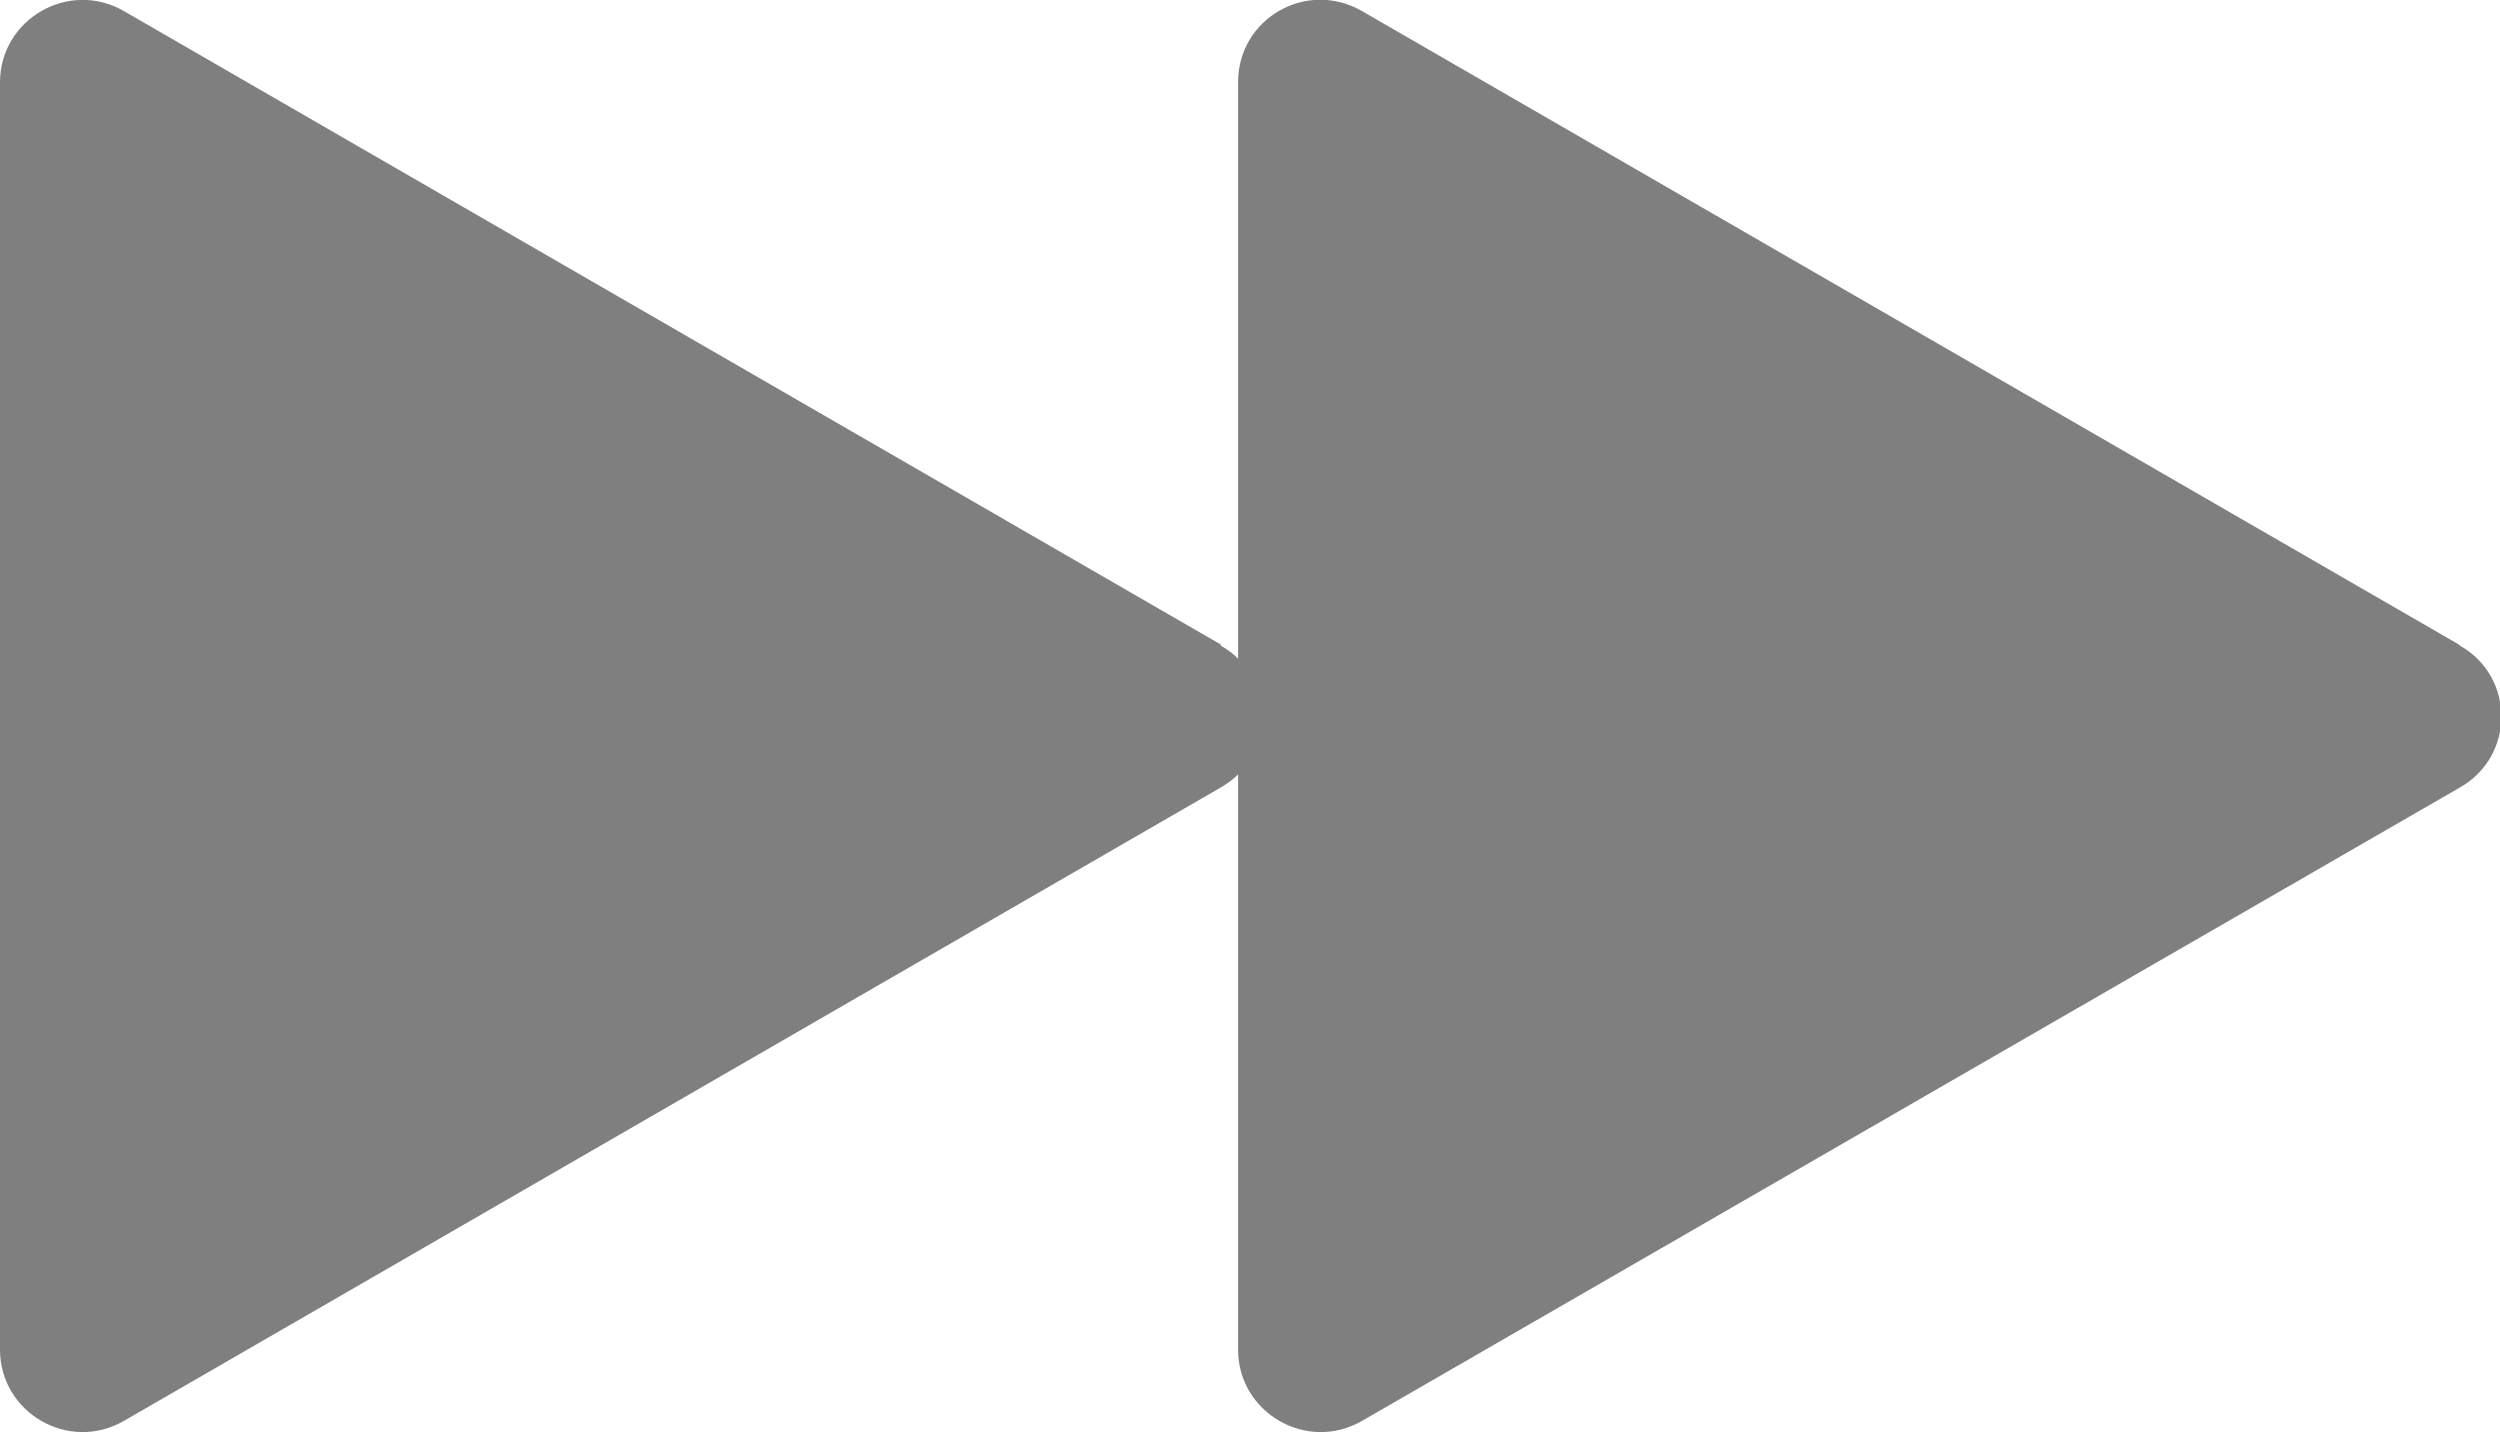
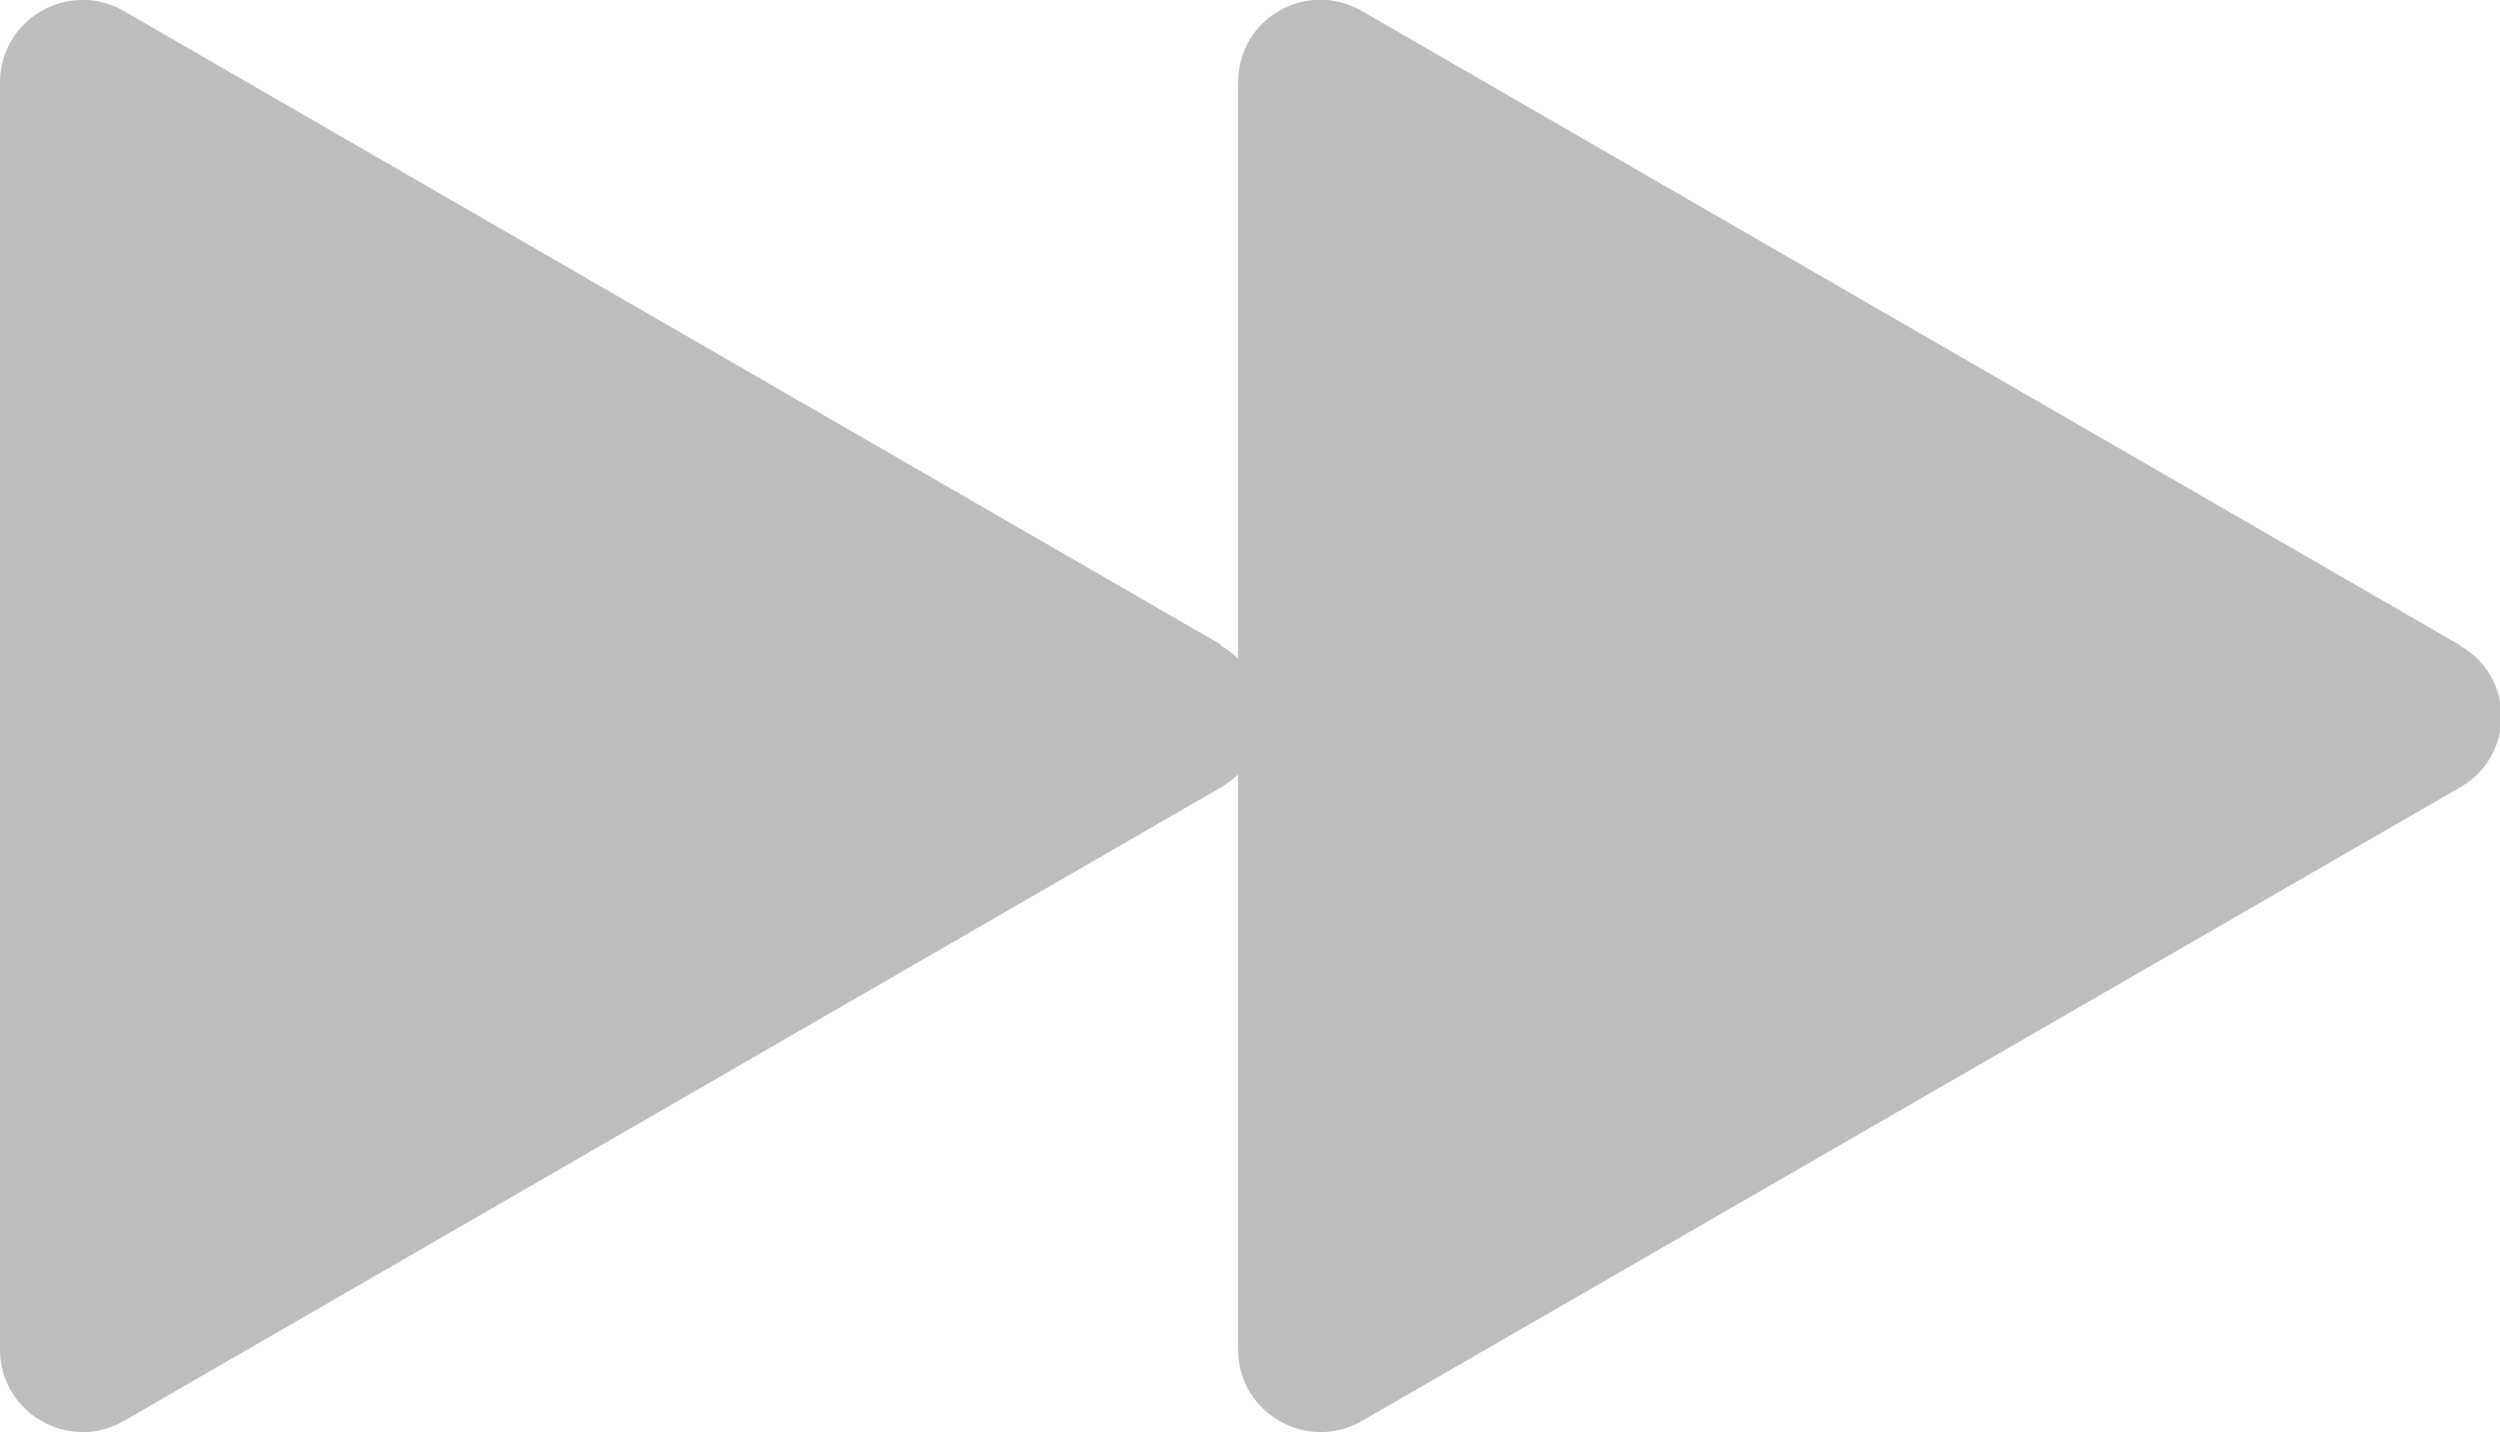
<svg xmlns="http://www.w3.org/2000/svg" id="Layer_1" data-name="Layer 1" viewBox="0 0 23.08 13.22">
  <defs>
    <style>
      .cls-1 {
-         fill: #7f7f7f;
+         fill: #bebdbd;
      }
    </style>
  </defs>
  <path class="cls-1" d="M11.27,5.95L1.14,.1C.63-.19,0,.18,0,.76V12.46c0,.58,.63,.95,1.14,.66L11.27,7.27c.51-.29,.51-1.02,0-1.31Z" />
  <path class="cls-1" d="M22.7,5.95L12.57,.1c-.51-.29-1.14,.07-1.14,.66V12.46c0,.58,.63,.95,1.14,.66l10.14-5.85c.51-.29,.51-1.02,0-1.31Z" />
</svg>
